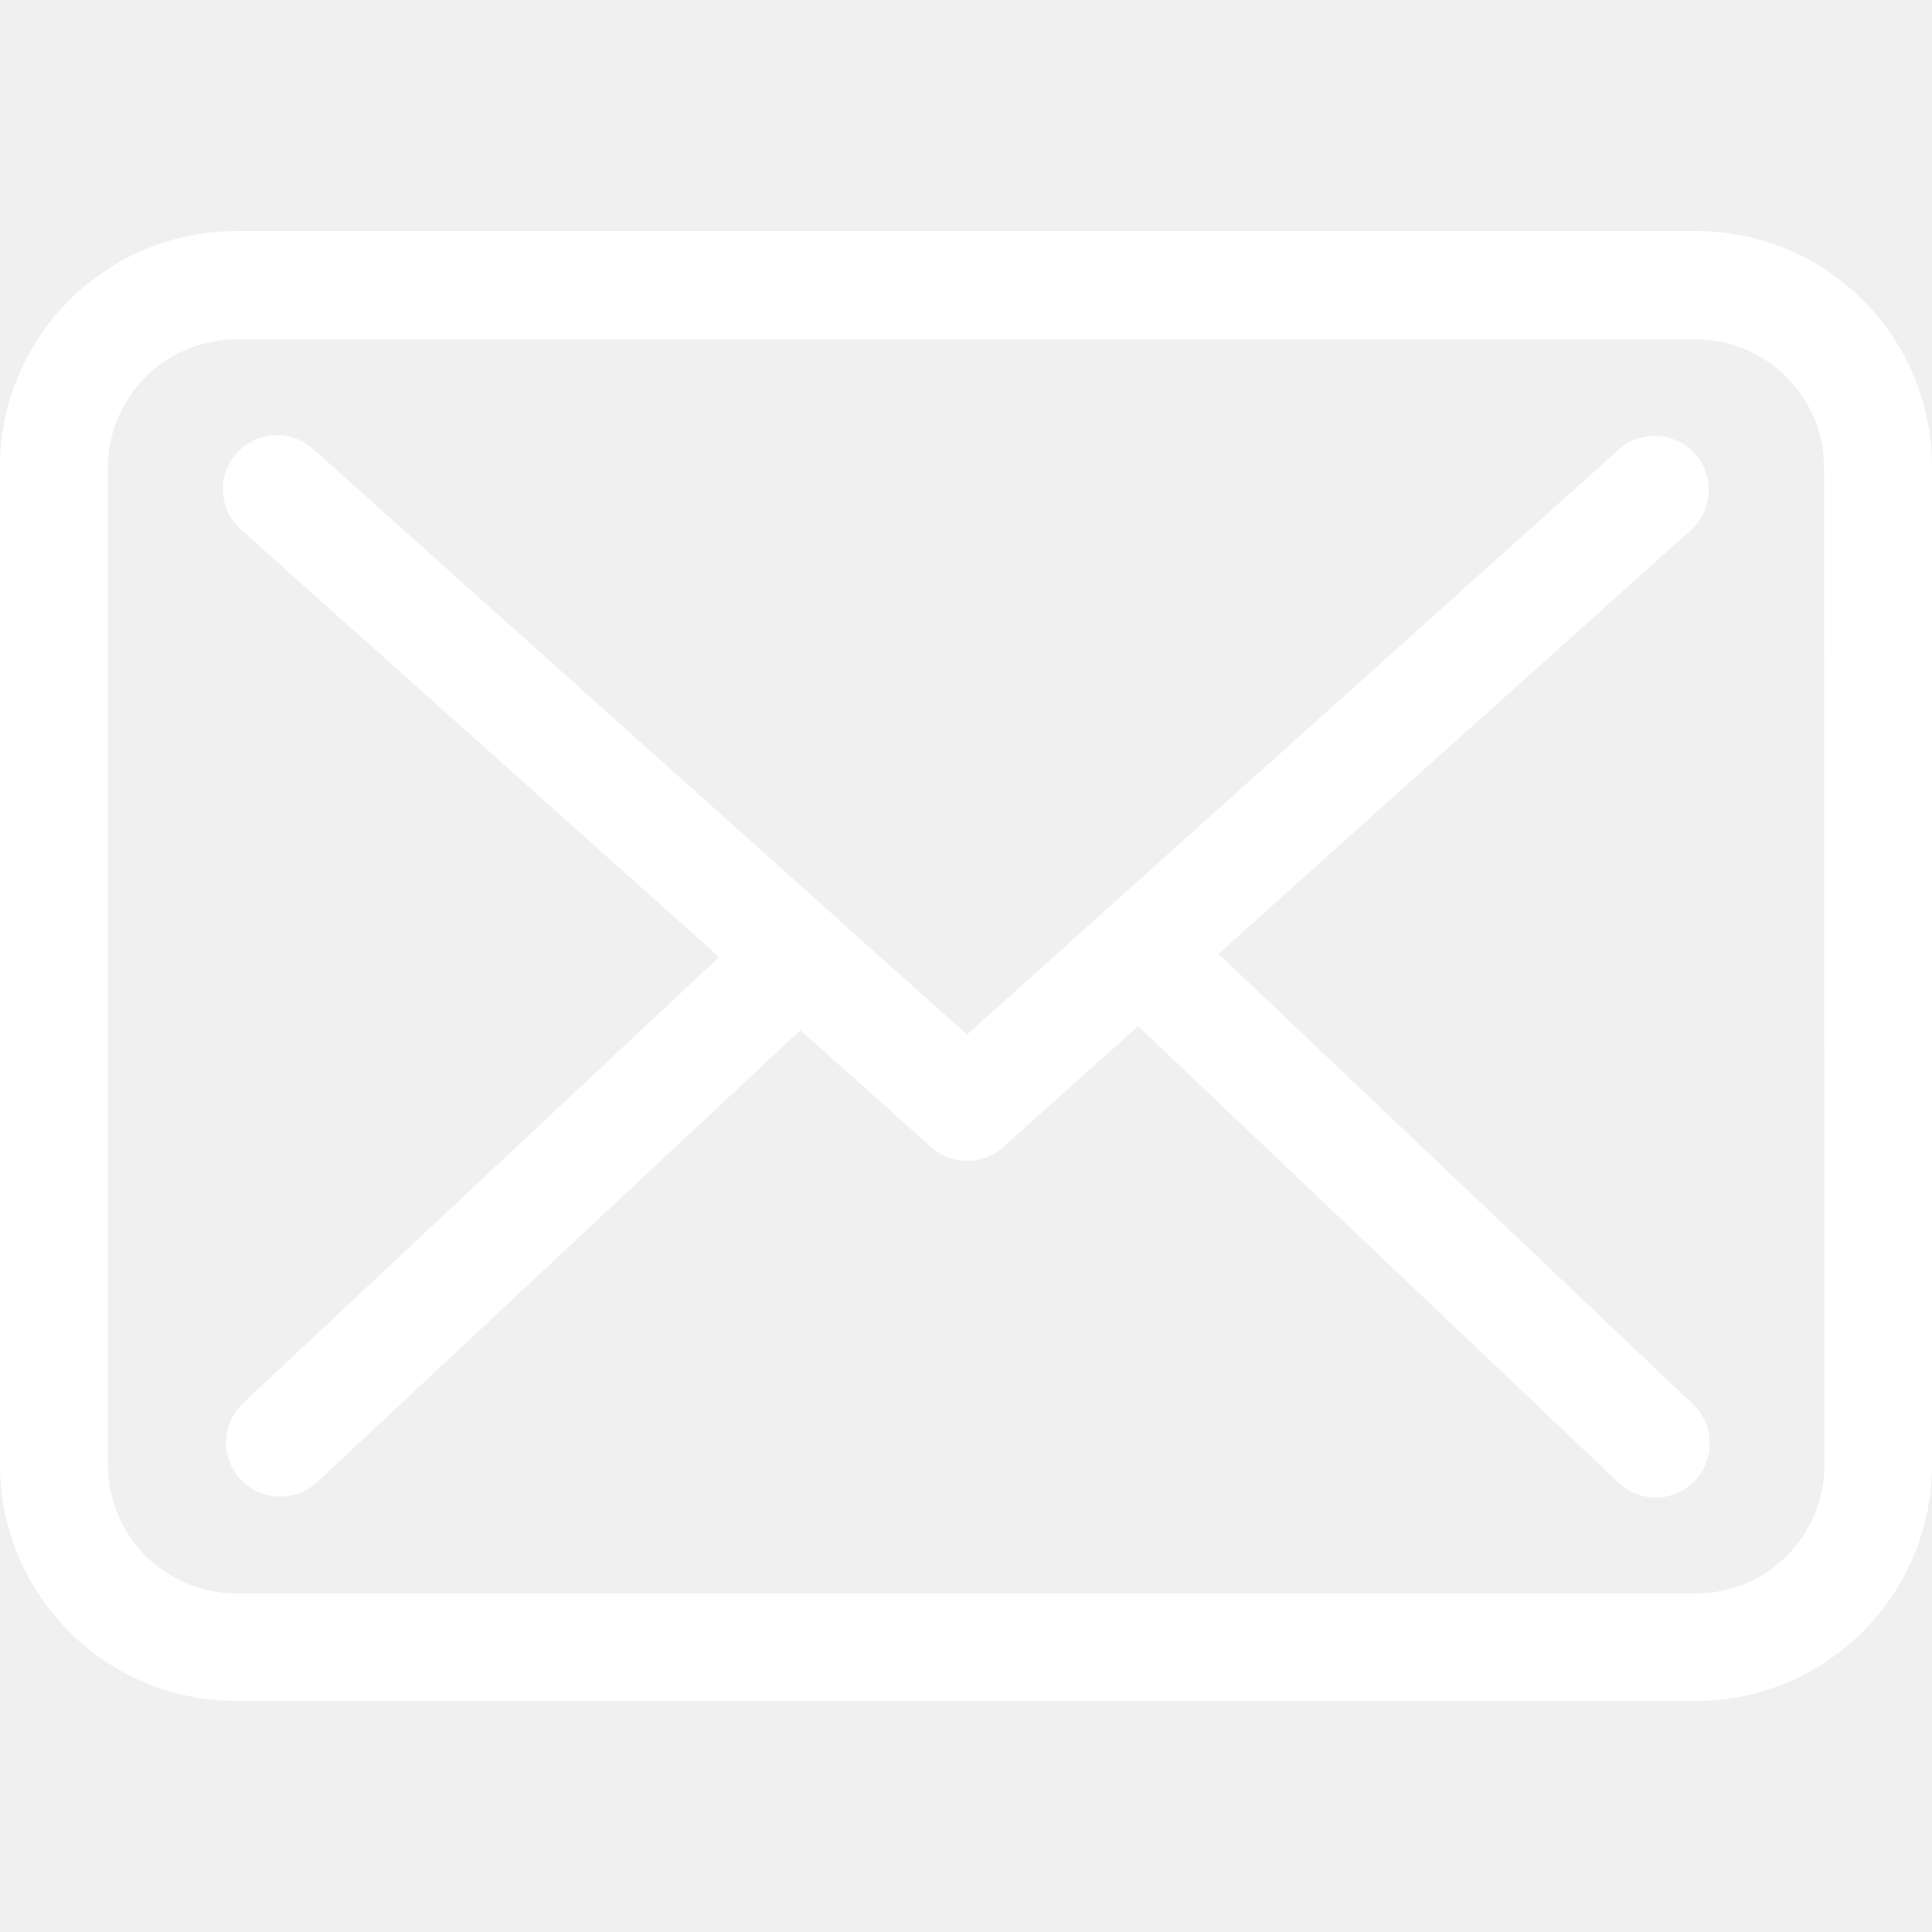
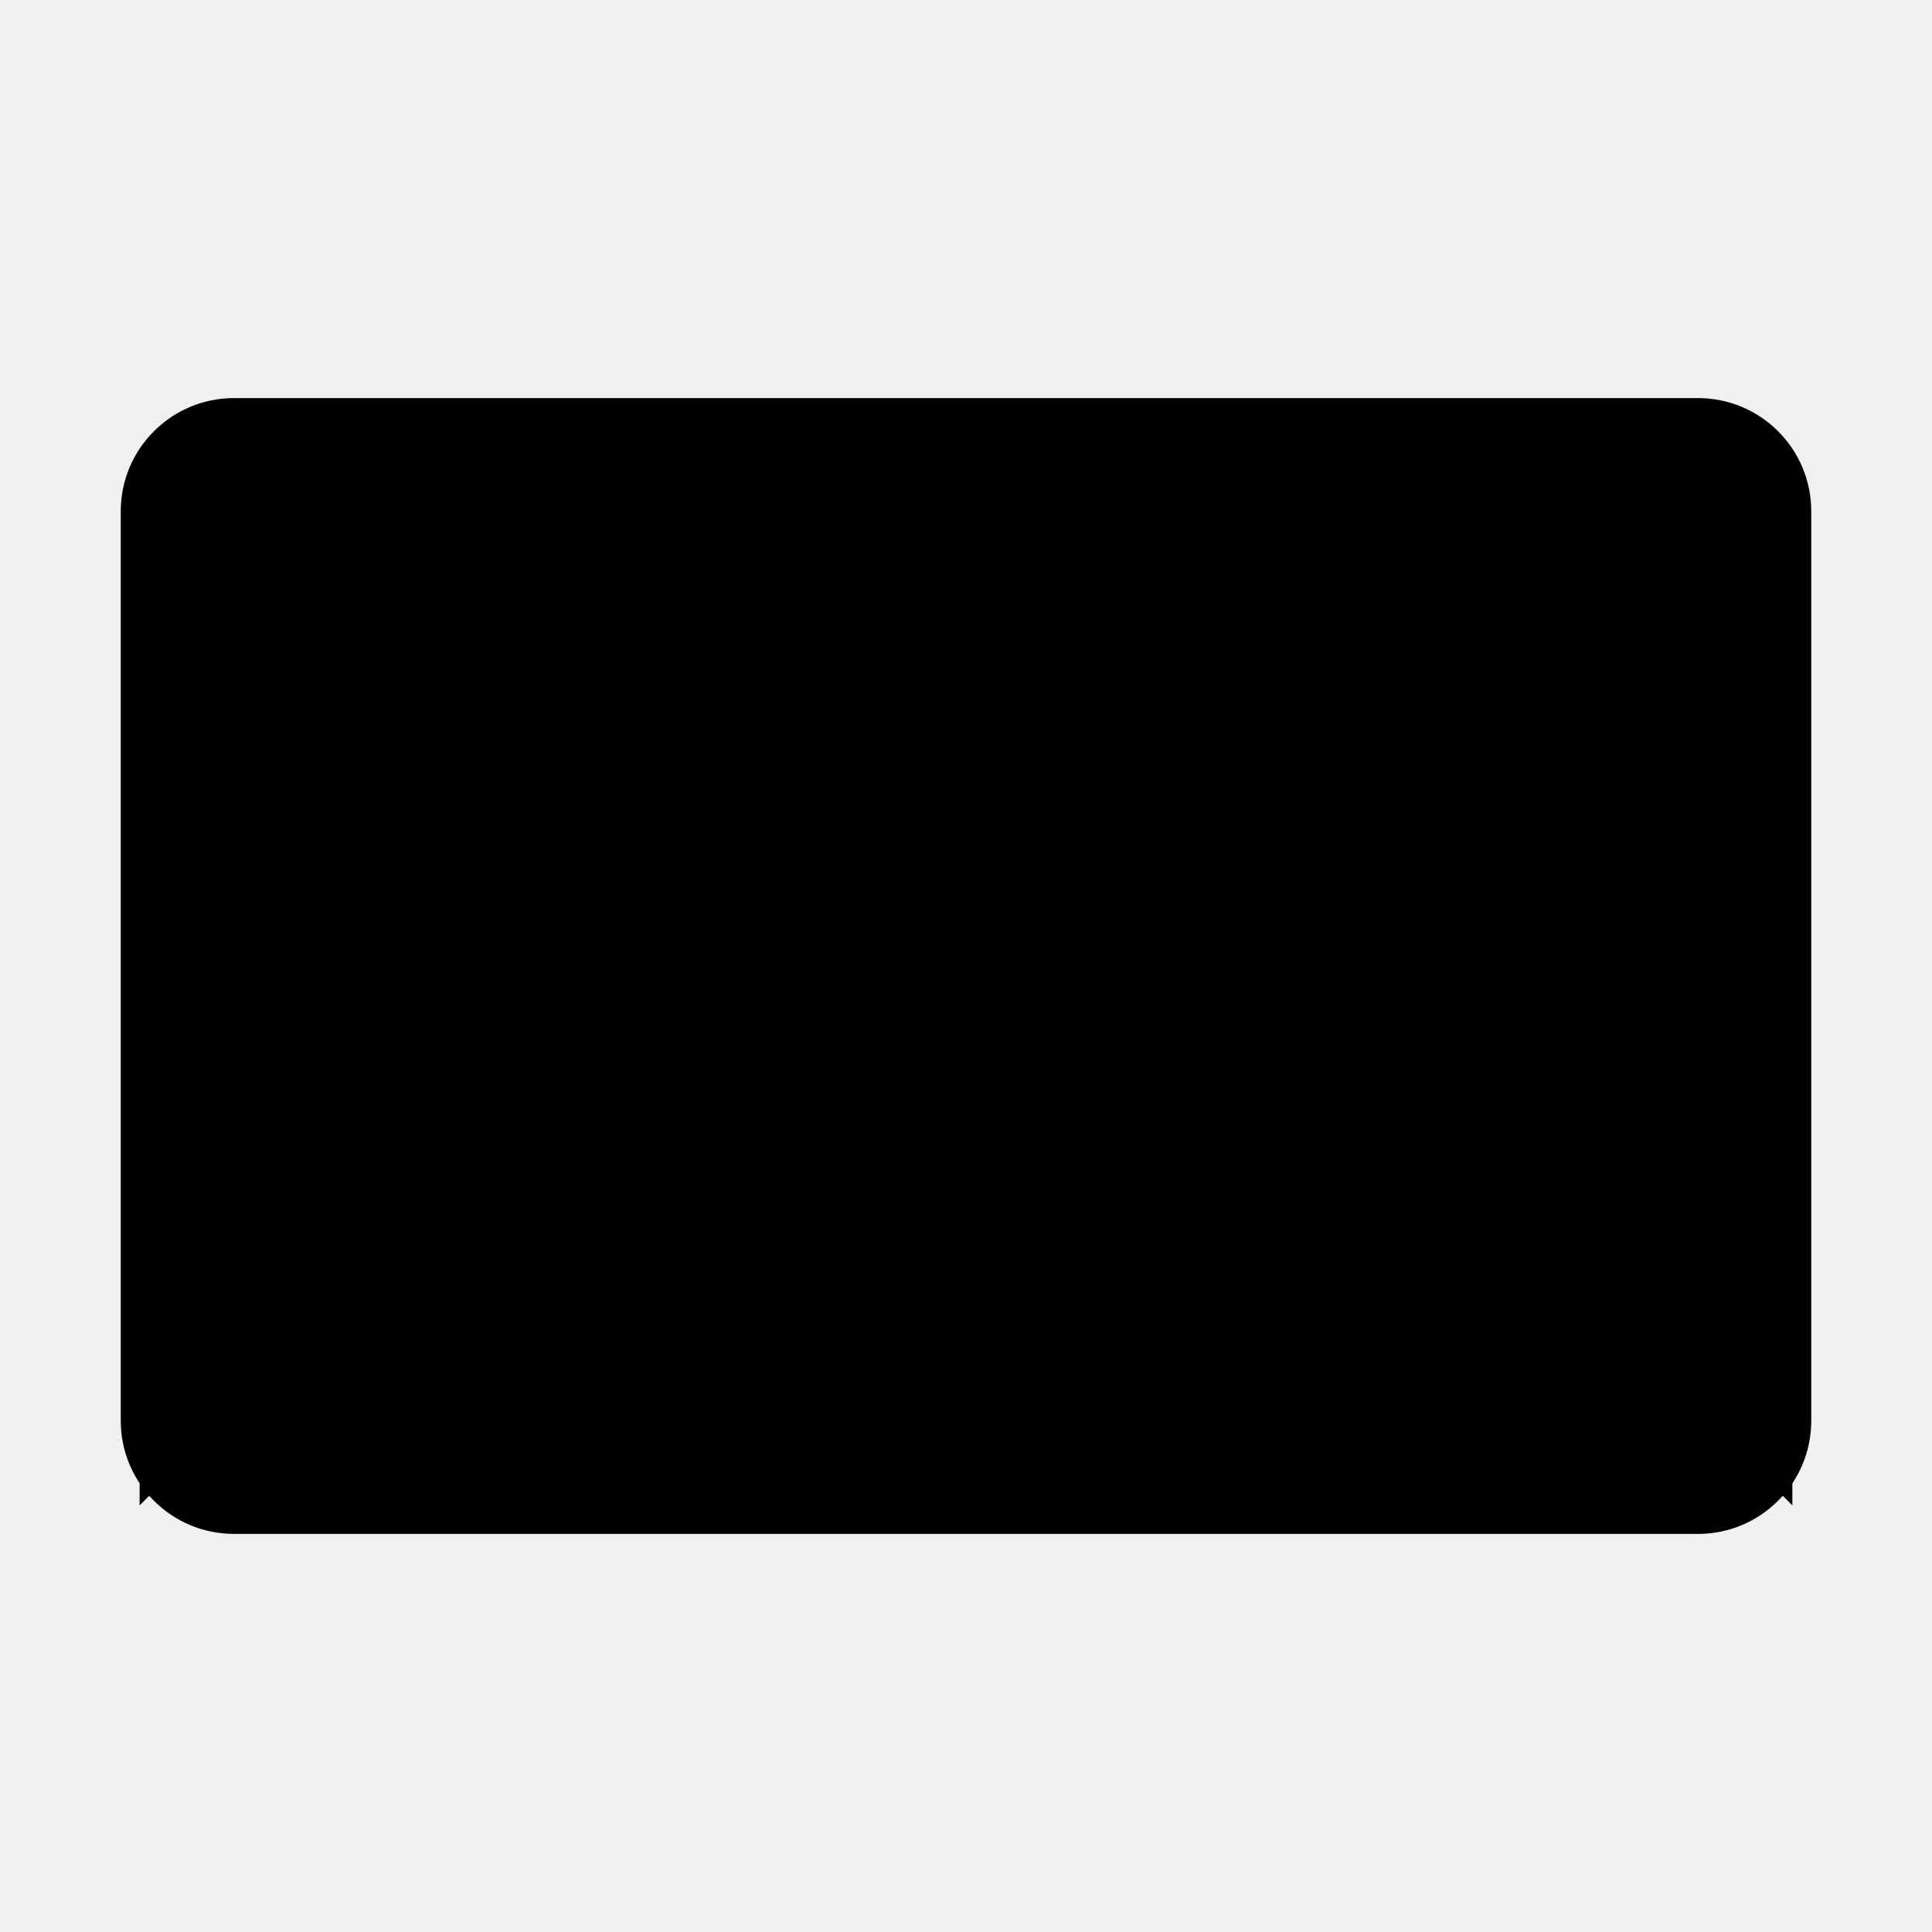
- <svg xmlns="http://www.w3.org/2000/svg" version="1.1" id="Capa_1" x="0px" y="0px" viewBox="0 0 483.3 483.3" style="enable-background:new 0 0 483.3 483.3;" xml:space="preserve">
-   <style type="text/css">
- 	.st0{fill:#FFFFFF;}
- </style>
-   <g>
-     <g>
-       <path class="st0" d="M424.3,57.8H59.1C26.5,57.8,0,84.3,0,116.8v249.6c0,32.6,26.5,59.1,59.1,59.1h365.1    c32.6,0,59.1-26.5,59.1-59.1V117C483.4,84.3,456.9,57.8,424.3,57.8z M456.4,366.5c0,17.7-14.4,32.1-32.1,32.1H59.1    c-17.7,0-32.1-14.4-32.1-32.1V117c0-17.7,14.4-32.1,32.1-32.1h365.1c17.7,0,32.1,14.4,32.1,32.1L456.4,366.5L456.4,366.5z" />
-       <path class="st0" d="M304.8,238.6l118.2-106c5.5-5,6-13.5,1-19.1c-5-5.5-13.5-6-19.1-1l-163,146.3l-31.8-28.4    c-0.1-0.1-0.2-0.2-0.2-0.3c-0.7-0.7-1.4-1.3-2.2-1.9L78.3,112.3c-5.6-5-14.1-4.5-19.1,1.1s-4.5,14.1,1.1,19.1l119.6,106.9    L60.8,351c-5.4,5.1-5.7,13.6-0.6,19.1c2.7,2.8,6.3,4.3,9.9,4.3c3.3,0,6.6-1.2,9.2-3.6l120.9-113.1l32.8,29.3    c2.6,2.3,5.8,3.4,9,3.4s6.5-1.2,9-3.5l33.7-30.2l120.2,114.2c2.6,2.5,6,3.7,9.3,3.7c3.6,0,7.1-1.4,9.8-4.2    c5.1-5.4,4.9-14-0.5-19.1L304.8,238.6z" />
-     </g>
+ <svg xmlns="http://www.w3.org/2000/svg" viewBox="0 0 512 512">
+   <g id="mail">
+     <polyline class="fill strokeThic" points="470.04 113.12 256 304 42.67 113.56" />
+     <polyline class="fill" points="344.63 268 475 398.95 474.63 147" />
+     <polyline class="fill" points="167.37 268 37 398.95 37.37 147" />
+     <rect class="strokeThick" x="32" y="105.5" width="448" height="301" rx="30" />
  </g>
</svg>
